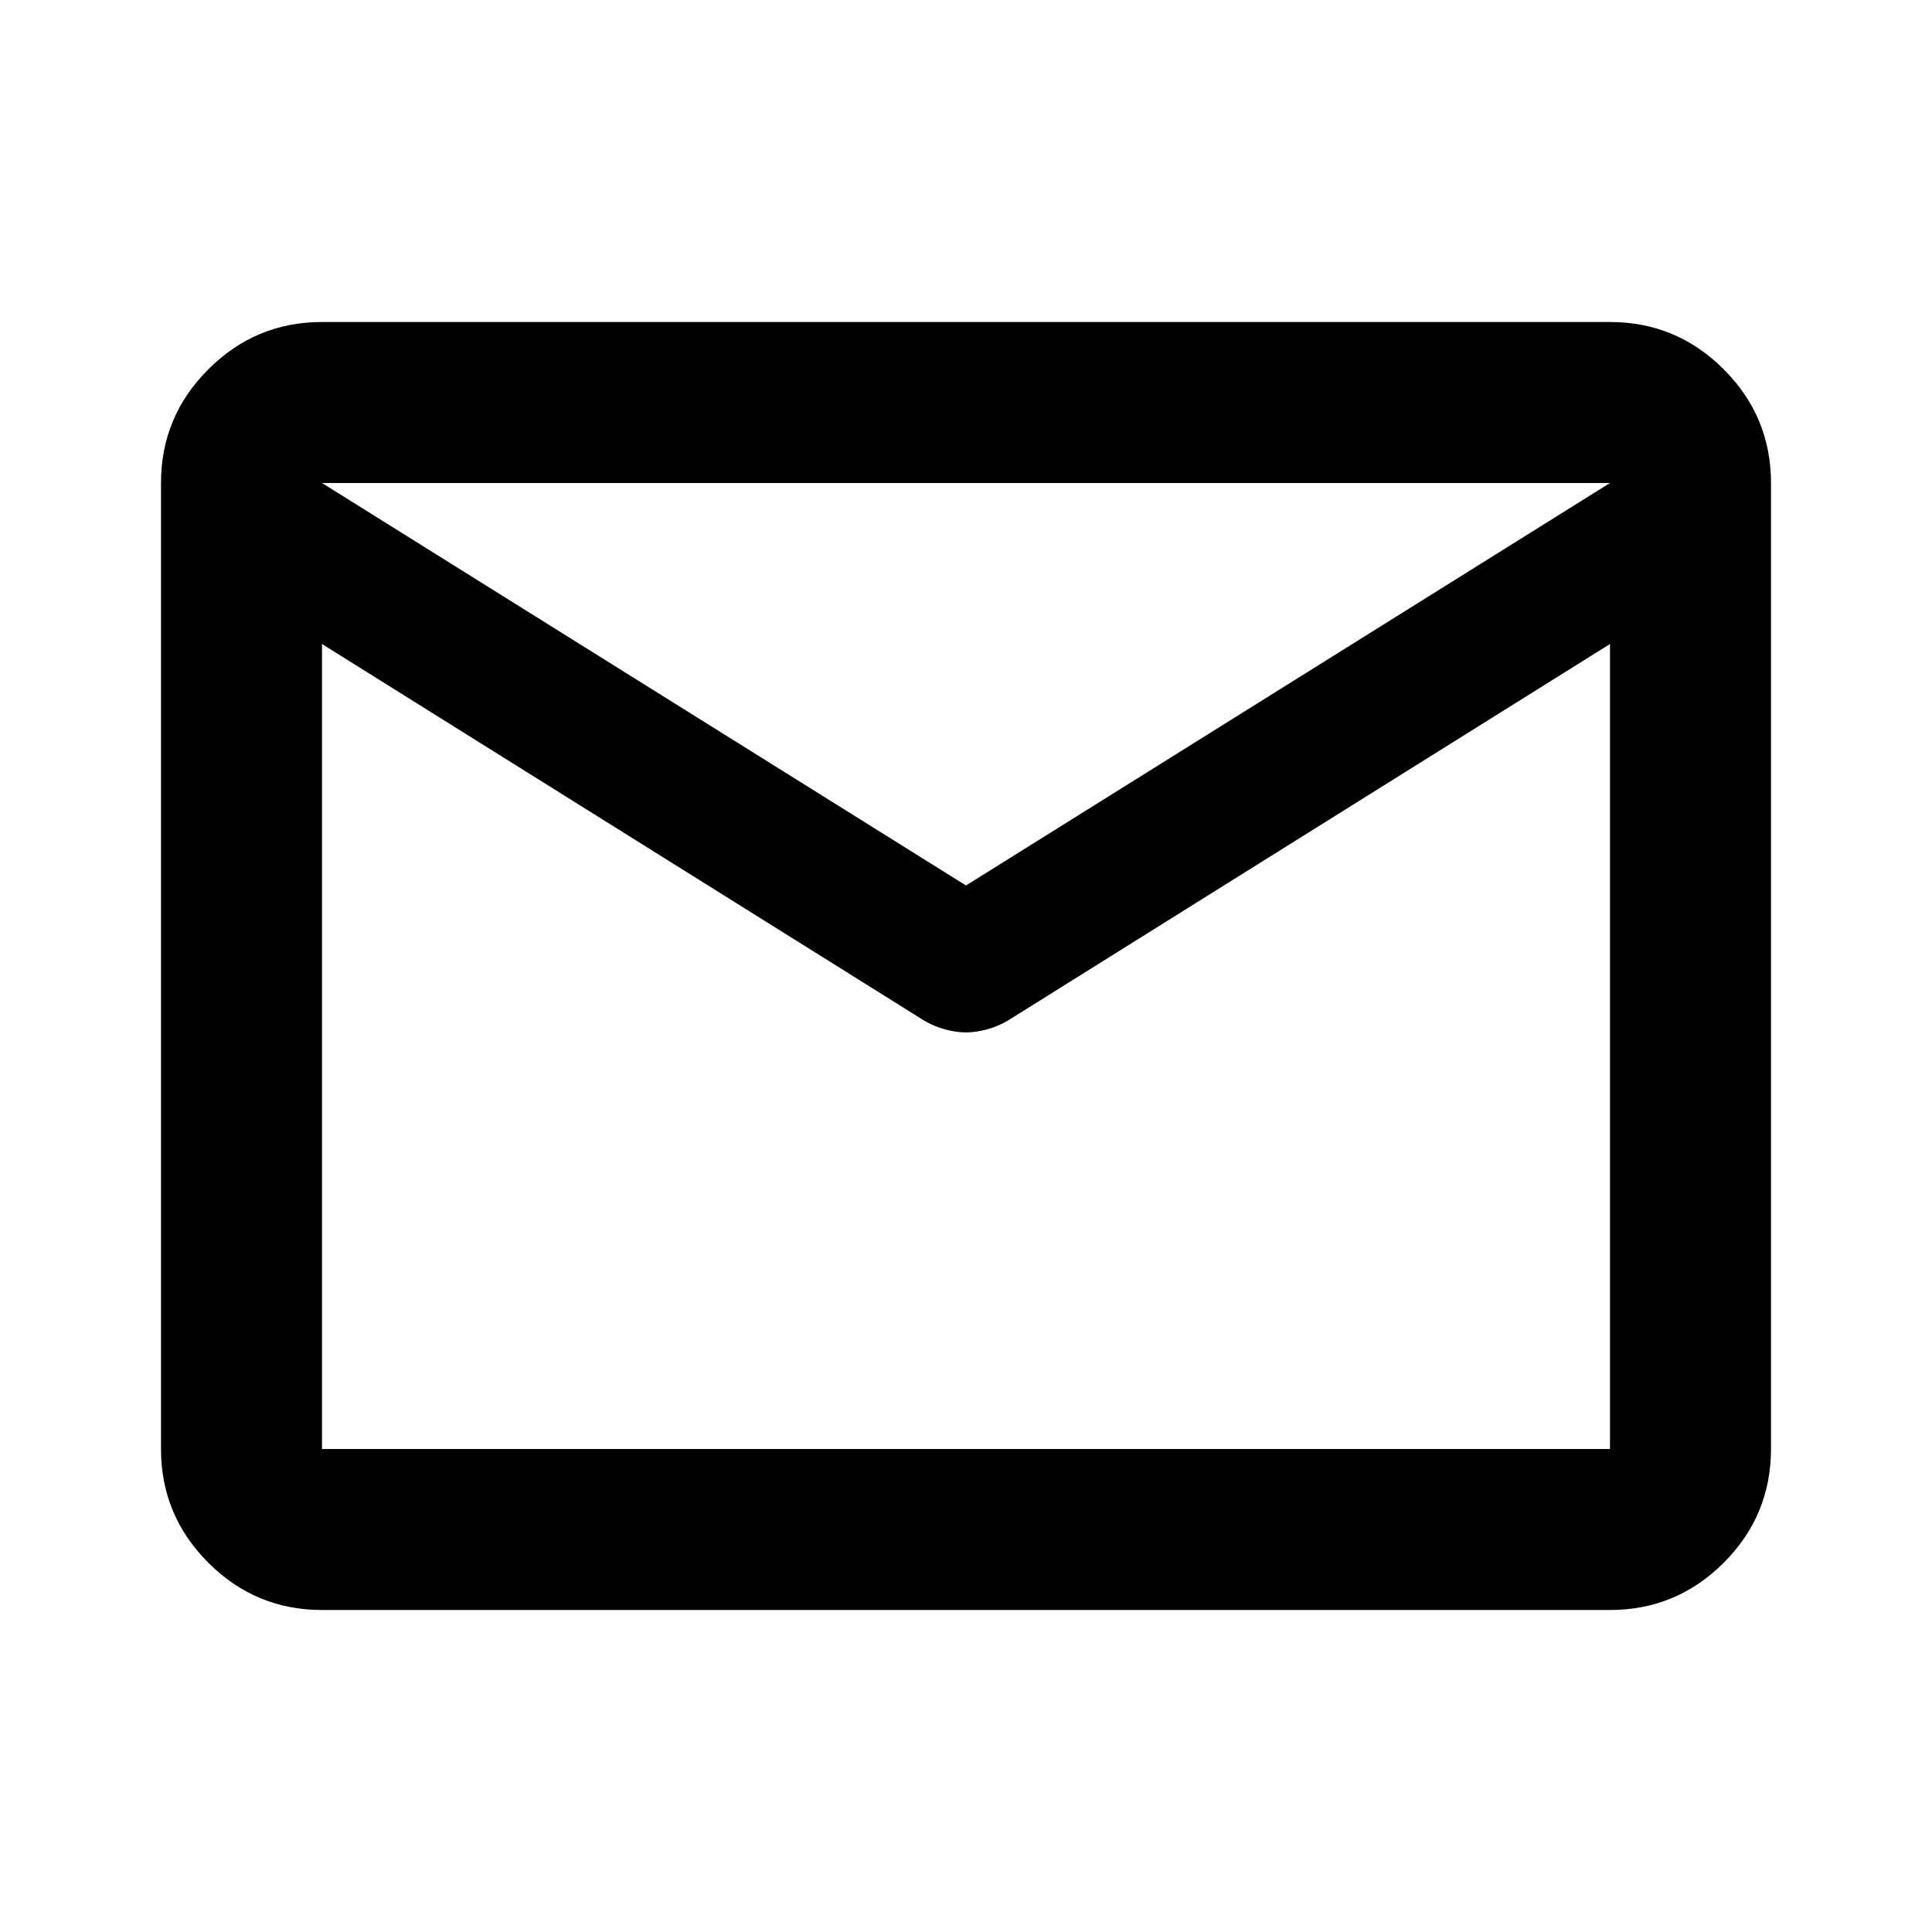
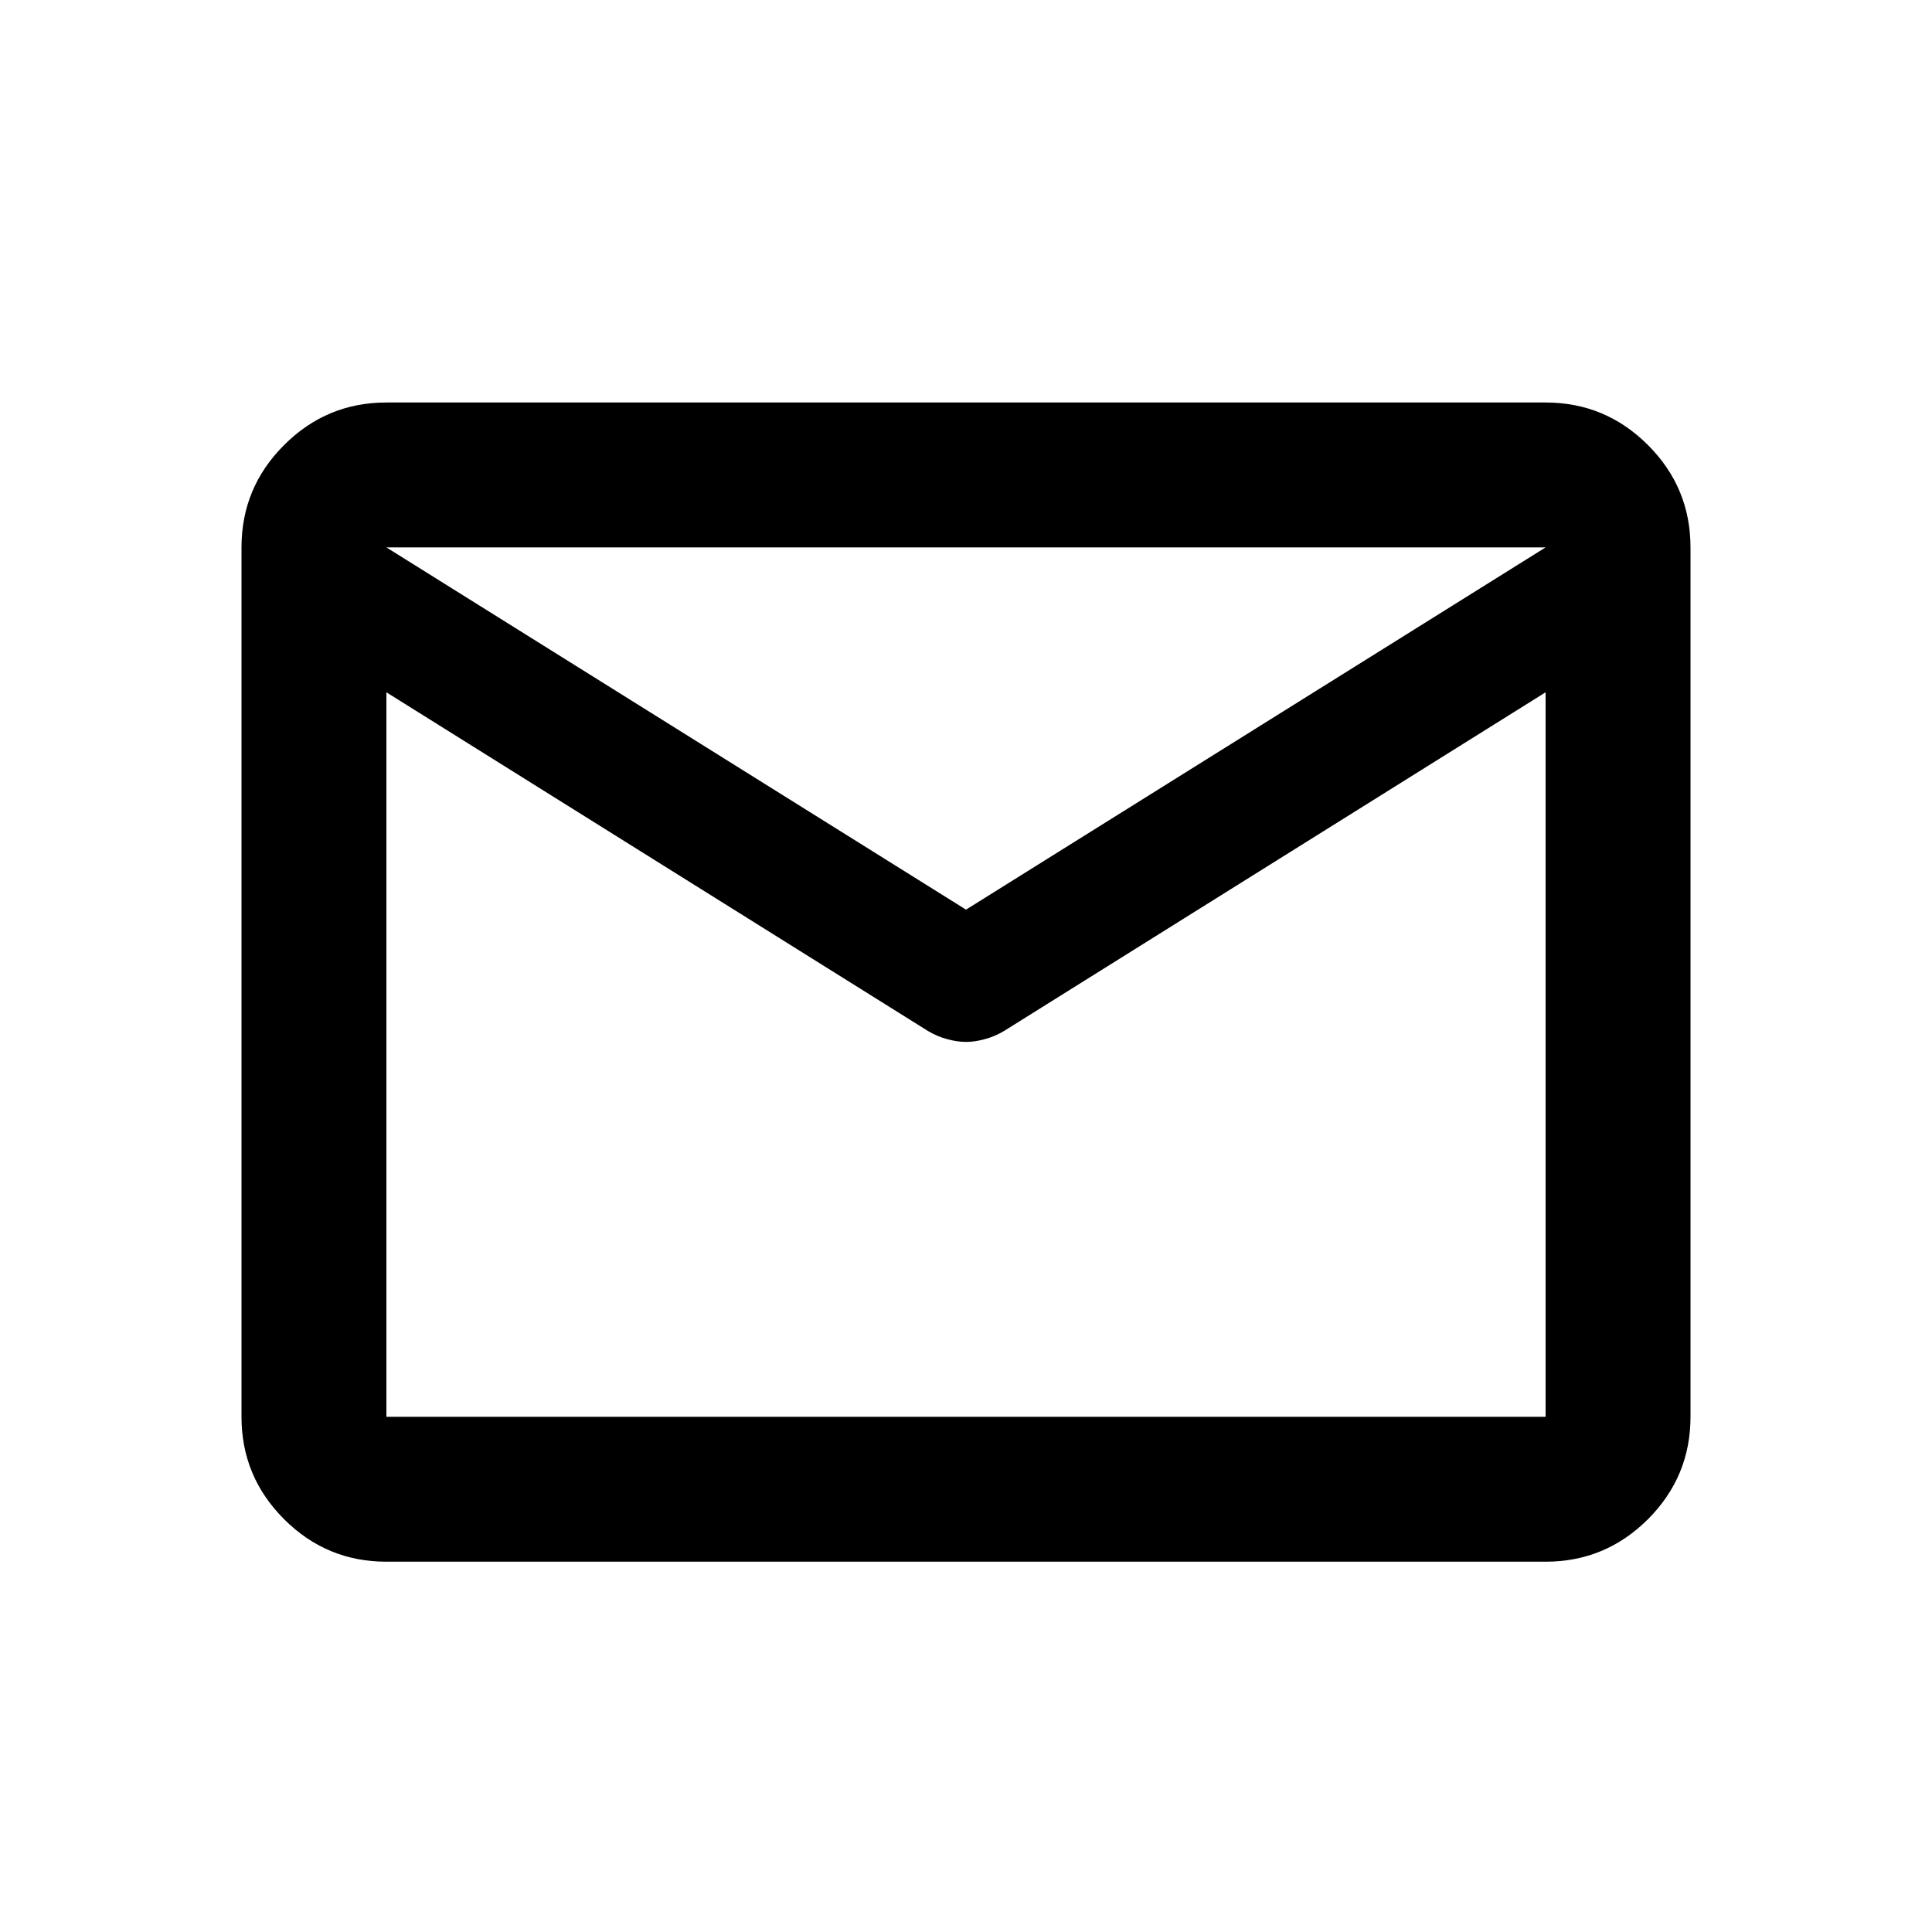
<svg xmlns="http://www.w3.org/2000/svg" width="24" height="24" viewBox="0 0 24 24">
-   <path d="M4 20C3.45 20 2.979 19.804 2.588 19.413C2.196 19.021 2 18.55 2 18V6C2 5.45 2.196 4.979 2.588 4.588C2.979 4.196 3.45 4 4 4H20C20.55 4 21.021 4.196 21.413 4.588C21.804 4.979 22 5.45 22 6V18C22 18.55 21.804 19.021 21.413 19.413C21.021 19.804 20.55 20 20 20H4ZM20 8L12.525 12.675C12.442 12.725 12.354 12.762 12.262 12.787C12.171 12.812 12.083 12.825 12 12.825C11.917 12.825 11.829 12.812 11.738 12.787C11.646 12.762 11.558 12.725 11.475 12.675L4 8V18H20V8ZM12 11L20 6H4L12 11ZM4 8V8.25V6.775V6.8V6V6.8V6.787V8.25V8V18V8Z" fill="black" />
+   <path d="M4.8 19.4C4.305 19.4 3.881 19.224 3.529 18.872C3.176 18.519 3 18.095 3 17.6V6.8C3 6.305 3.176 5.881 3.529 5.529C3.881 5.176 4.305 5 4.8 5H19.2C19.695 5 20.119 5.176 20.472 5.529C20.824 5.881 21 6.305 21 6.8V17.6C21 18.095 20.824 18.519 20.472 18.872C20.119 19.224 19.695 19.4 19.2 19.4H4.8ZM19.2 8.6L12.473 12.807C12.398 12.852 12.319 12.886 12.236 12.908C12.154 12.931 12.075 12.943 12 12.943C11.925 12.943 11.846 12.931 11.764 12.908C11.681 12.886 11.602 12.852 11.527 12.807L4.8 8.6V17.6H19.2V8.6ZM12 11.3L19.2 6.8H4.8L12 11.3ZM4.8 8.6V8.825V7.497V7.52V6.8V7.52V7.508V8.825V8.6V17.6V8.6Z" fill="black" />
</svg>
